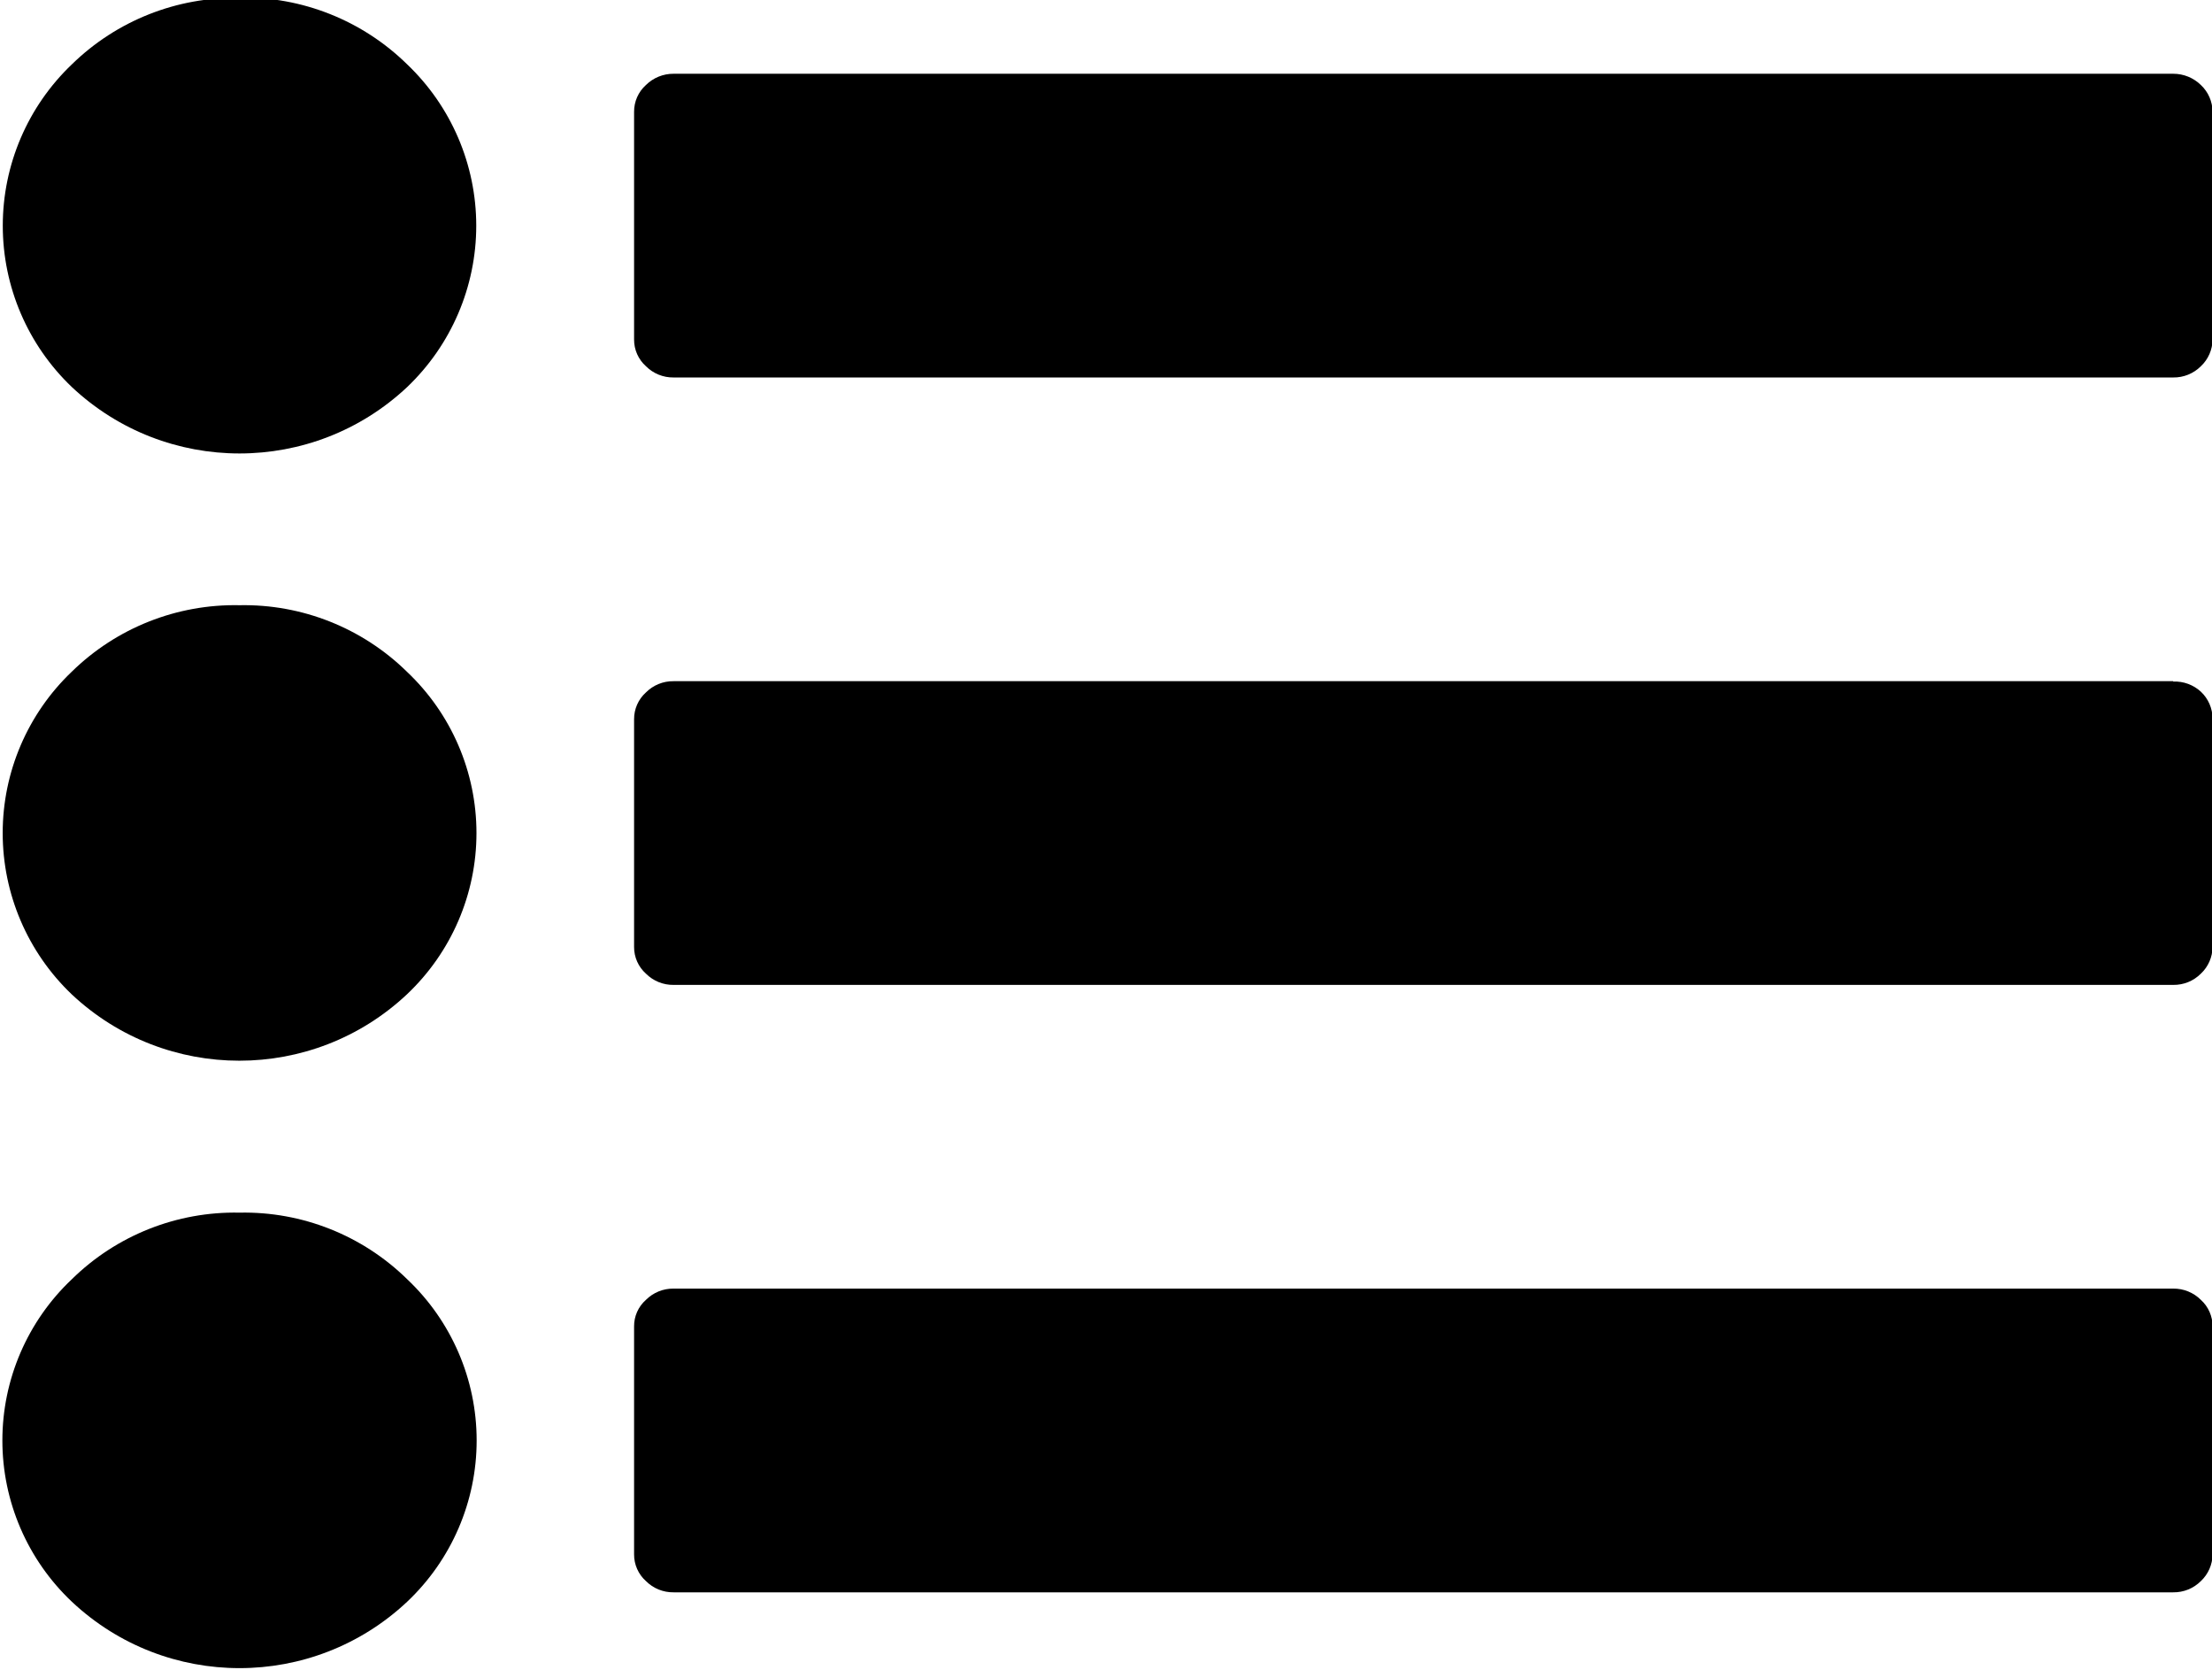
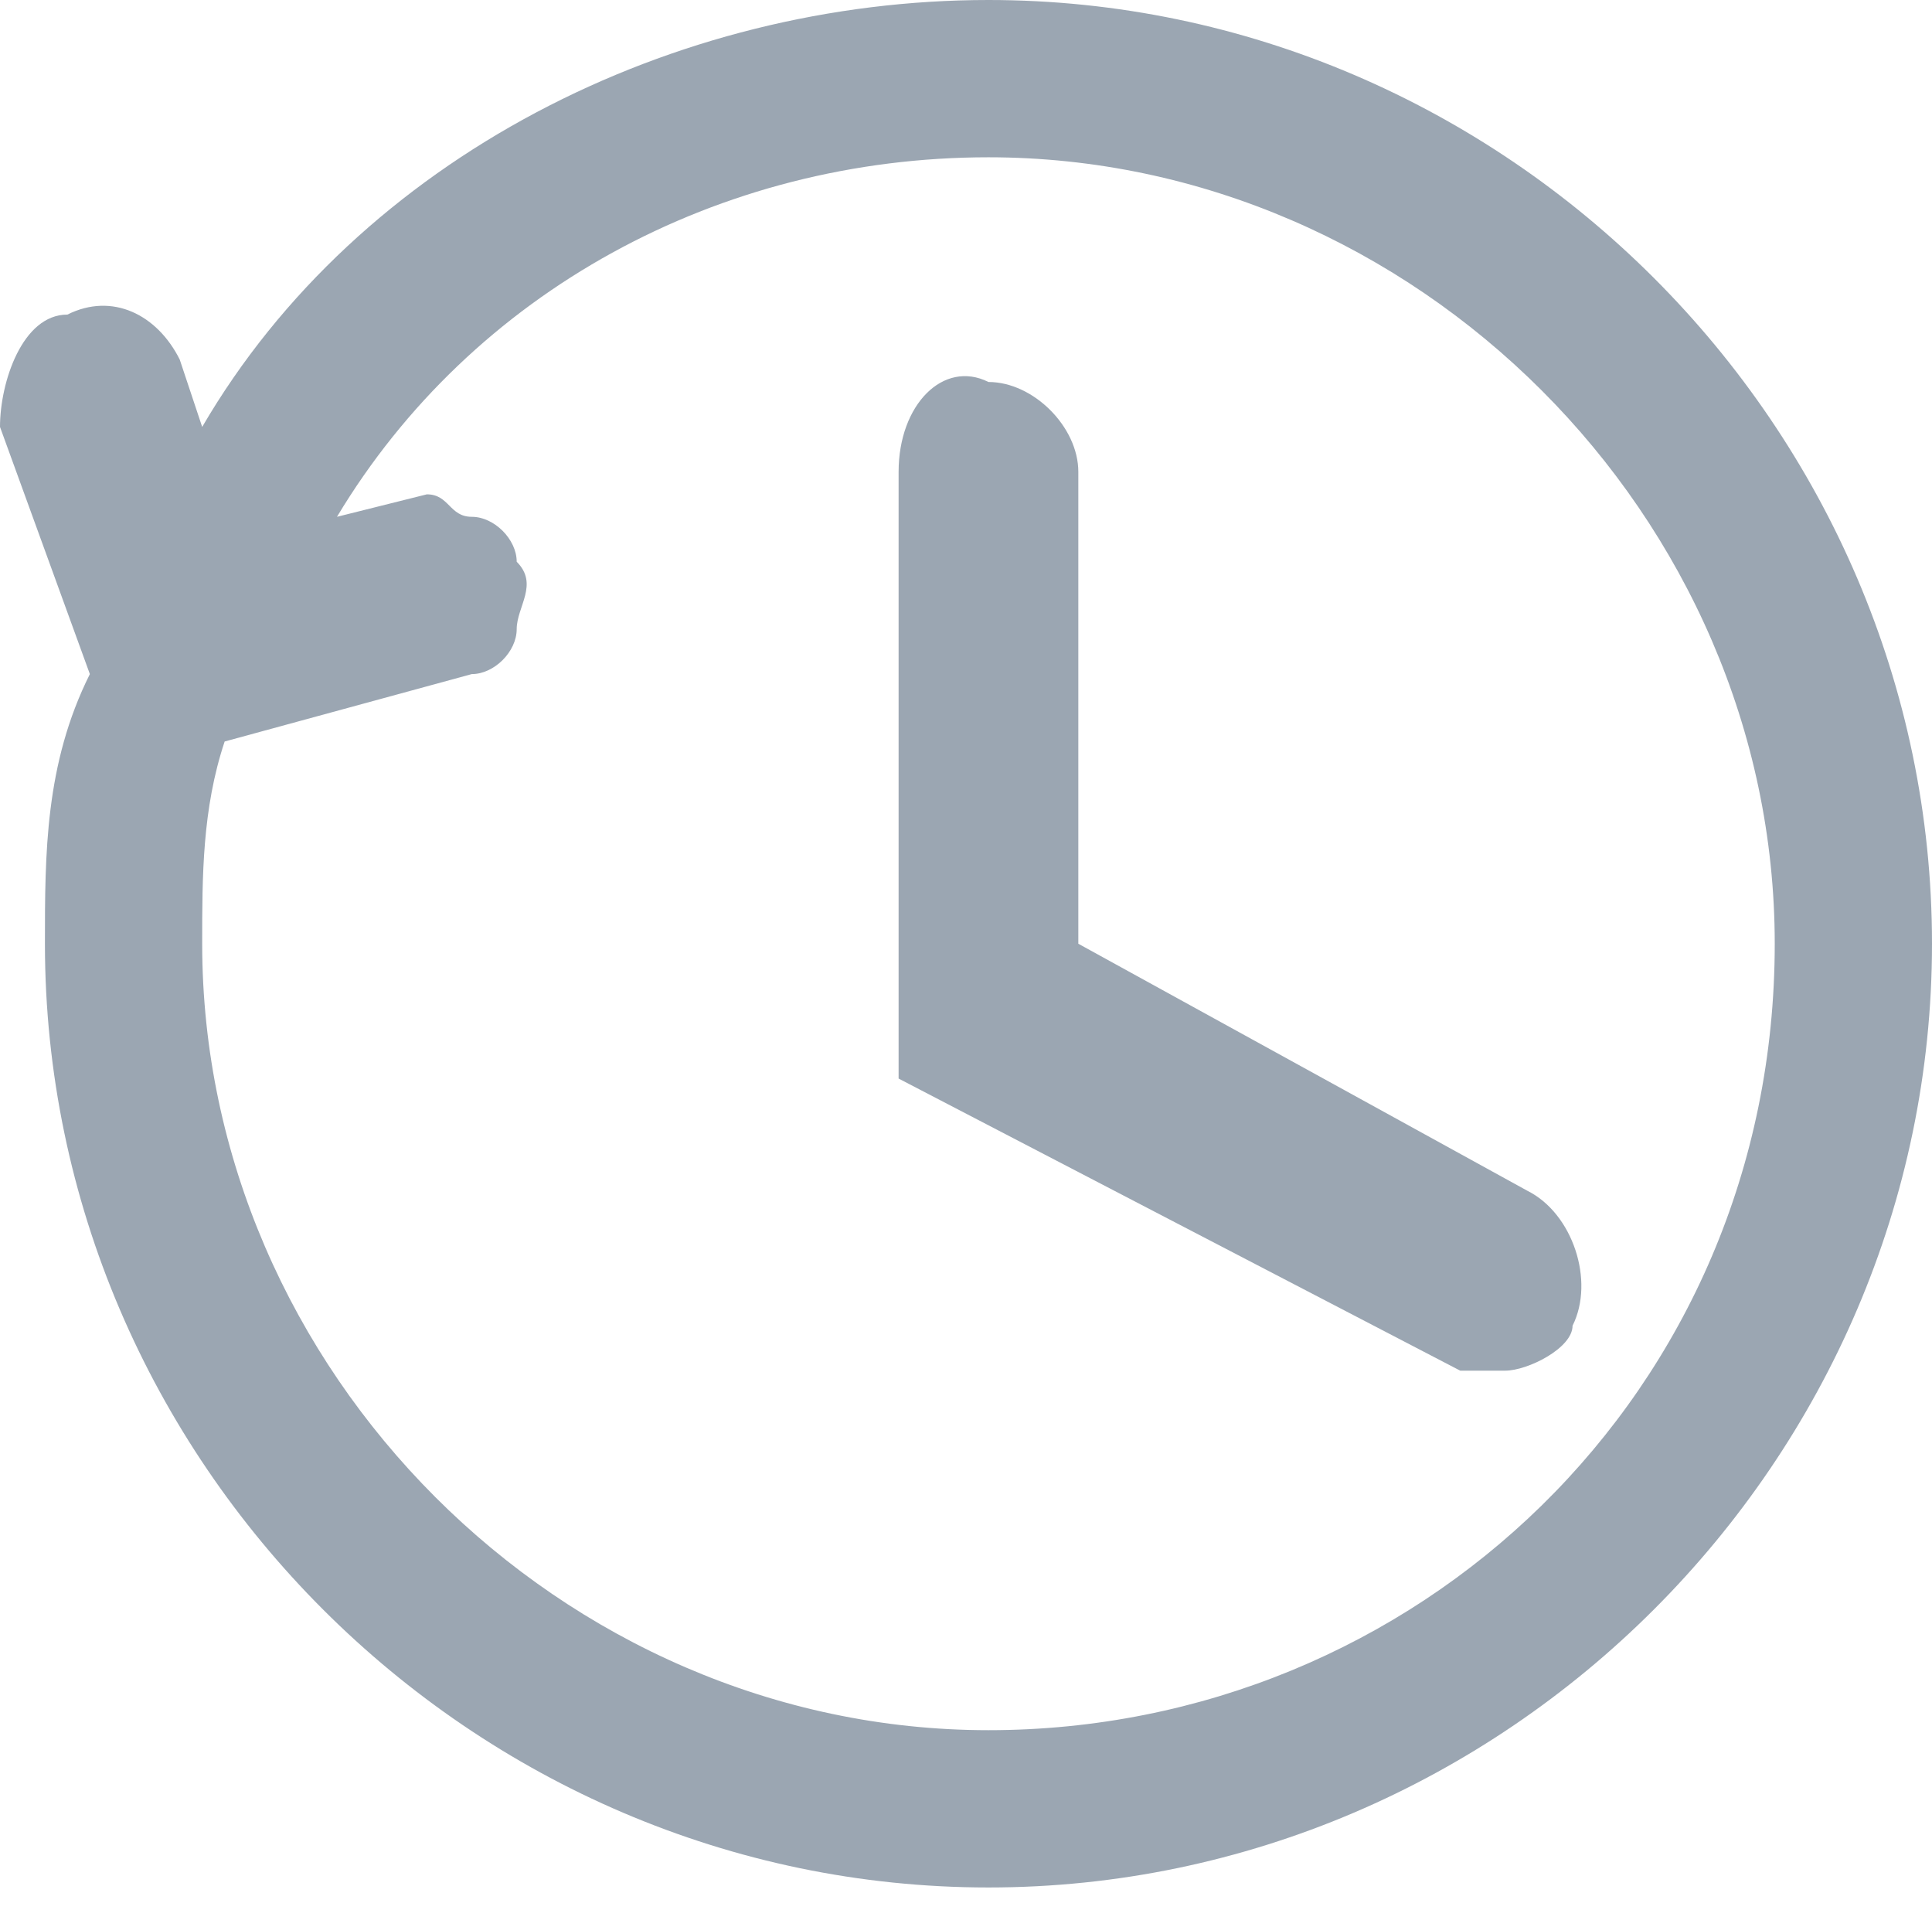
- <svg xmlns="http://www.w3.org/2000/svg" width="11.969" height="9.031" viewBox="0 0 11.969 9.031">
-   <defs>
-     <style>
-       .cls-1 {
-         fill-rule: evenodd;
-       }
-     </style>
-   </defs>
-   <path id="portfolio-order-history" class="cls-1" d="M519.077,561.087a1.26,1.26,0,0,0-.908.36,1.206,1.206,0,0,0,0,1.745,1.325,1.325,0,0,0,1.814,0,1.2,1.2,0,0,0,0-1.745A1.258,1.258,0,0,0,519.077,561.087Zm0-3.285a1.261,1.261,0,0,0-.907.359,1.206,1.206,0,0,0,0,1.746,1.325,1.325,0,0,0,1.814,0,1.206,1.206,0,0,0,0-1.746A1.261,1.261,0,0,0,519.077,557.8Zm0,6.571a1.257,1.257,0,0,0-.907.36,1.2,1.2,0,0,0,0,1.745,1.325,1.325,0,0,0,1.814,0,1.2,1.2,0,0,0,0-1.745A1.258,1.258,0,0,0,519.077,564.373Zm10.613-6.1a0.213,0.213,0,0,0-.15-0.061h-8.114a0.211,0.211,0,0,0-.15.061,0.193,0.193,0,0,0-.064.145v1.232a0.192,0.192,0,0,0,.064.144,0.207,0.207,0,0,0,.15.061h8.114a0.207,0.207,0,0,0,.15-0.061,0.2,0.2,0,0,0,.063-0.144v-1.232A0.2,0.2,0,0,0,529.69,558.273Zm-0.15,3.225h-8.114a0.207,0.207,0,0,0-.15.061,0.193,0.193,0,0,0-.064.145v1.232a0.192,0.192,0,0,0,.064.144,0.207,0.207,0,0,0,.15.061h8.114a0.207,0.207,0,0,0,.15-0.061,0.2,0.2,0,0,0,.063-0.144V561.7a0.2,0.2,0,0,0-.063-0.145A0.208,0.208,0,0,0,529.54,561.5Zm0,3.286h-8.114a0.207,0.207,0,0,0-.15.061,0.189,0.189,0,0,0-.064.144v1.233a0.192,0.192,0,0,0,.064.144,0.207,0.207,0,0,0,.15.061h8.114a0.207,0.207,0,0,0,.15-0.061,0.2,0.2,0,0,0,.063-0.144v-1.233a0.192,0.192,0,0,0-.063-0.144A0.208,0.208,0,0,0,529.54,564.784Z" transform="translate(-517.781 -557.813)" />
+ <svg xmlns="http://www.w3.org/2000/svg" version="1.1" id="Layer_1" x="0px" y="0px" width="8.6px" height="8.5px" viewBox="0 0 8.6 8.5" style="enable-background:new 0 0 8.6 8.5;" xml:space="preserve">
+   <style type="text/css">
+ 	.st0{fill:#9BA6B2;}
+ </style>
+   <g>
+     <path class="st0" d="M4.4,0C3,0,1.6,0.7,0.9,1.9L0.8,1.6C0.7,1.4,0.5,1.3,0.3,1.4C0.1,1.4,0,1.7,0,1.9L0.4,3   C0.2,3.4,0.2,3.8,0.2,4.2c0,2.3,1.9,4.2,4.2,4.2s4.2-1.9,4.2-4.2S6.7,0,4.4,0z M4.4,7.7c-1.9,0-3.5-1.6-3.5-3.5   c0-0.3,0-0.6,0.1-0.9L2.1,3c0.1,0,0.2-0.1,0.2-0.2c0-0.1,0.1-0.2,0-0.3c0-0.1-0.1-0.2-0.2-0.2S2,2.2,1.9,2.2L1.5,2.3   c0.6-1,1.7-1.6,2.9-1.6c1.9,0,3.5,1.6,3.5,3.5C7.9,6.2,6.3,7.7,4.4,7.7z" />
+     <path class="st0" d="M6.8,5.3l-2-1.1V2.1c0-0.2-0.2-0.4-0.4-0.4C4.2,1.6,4,1.8,4,2.1v2.7l2.5,1.3c0.1,0,0.1,0,0.2,0   C6.8,6.1,7,6,7,5.9C7.1,5.7,7,5.4,6.8,5.3z" />
+   </g>
</svg>
